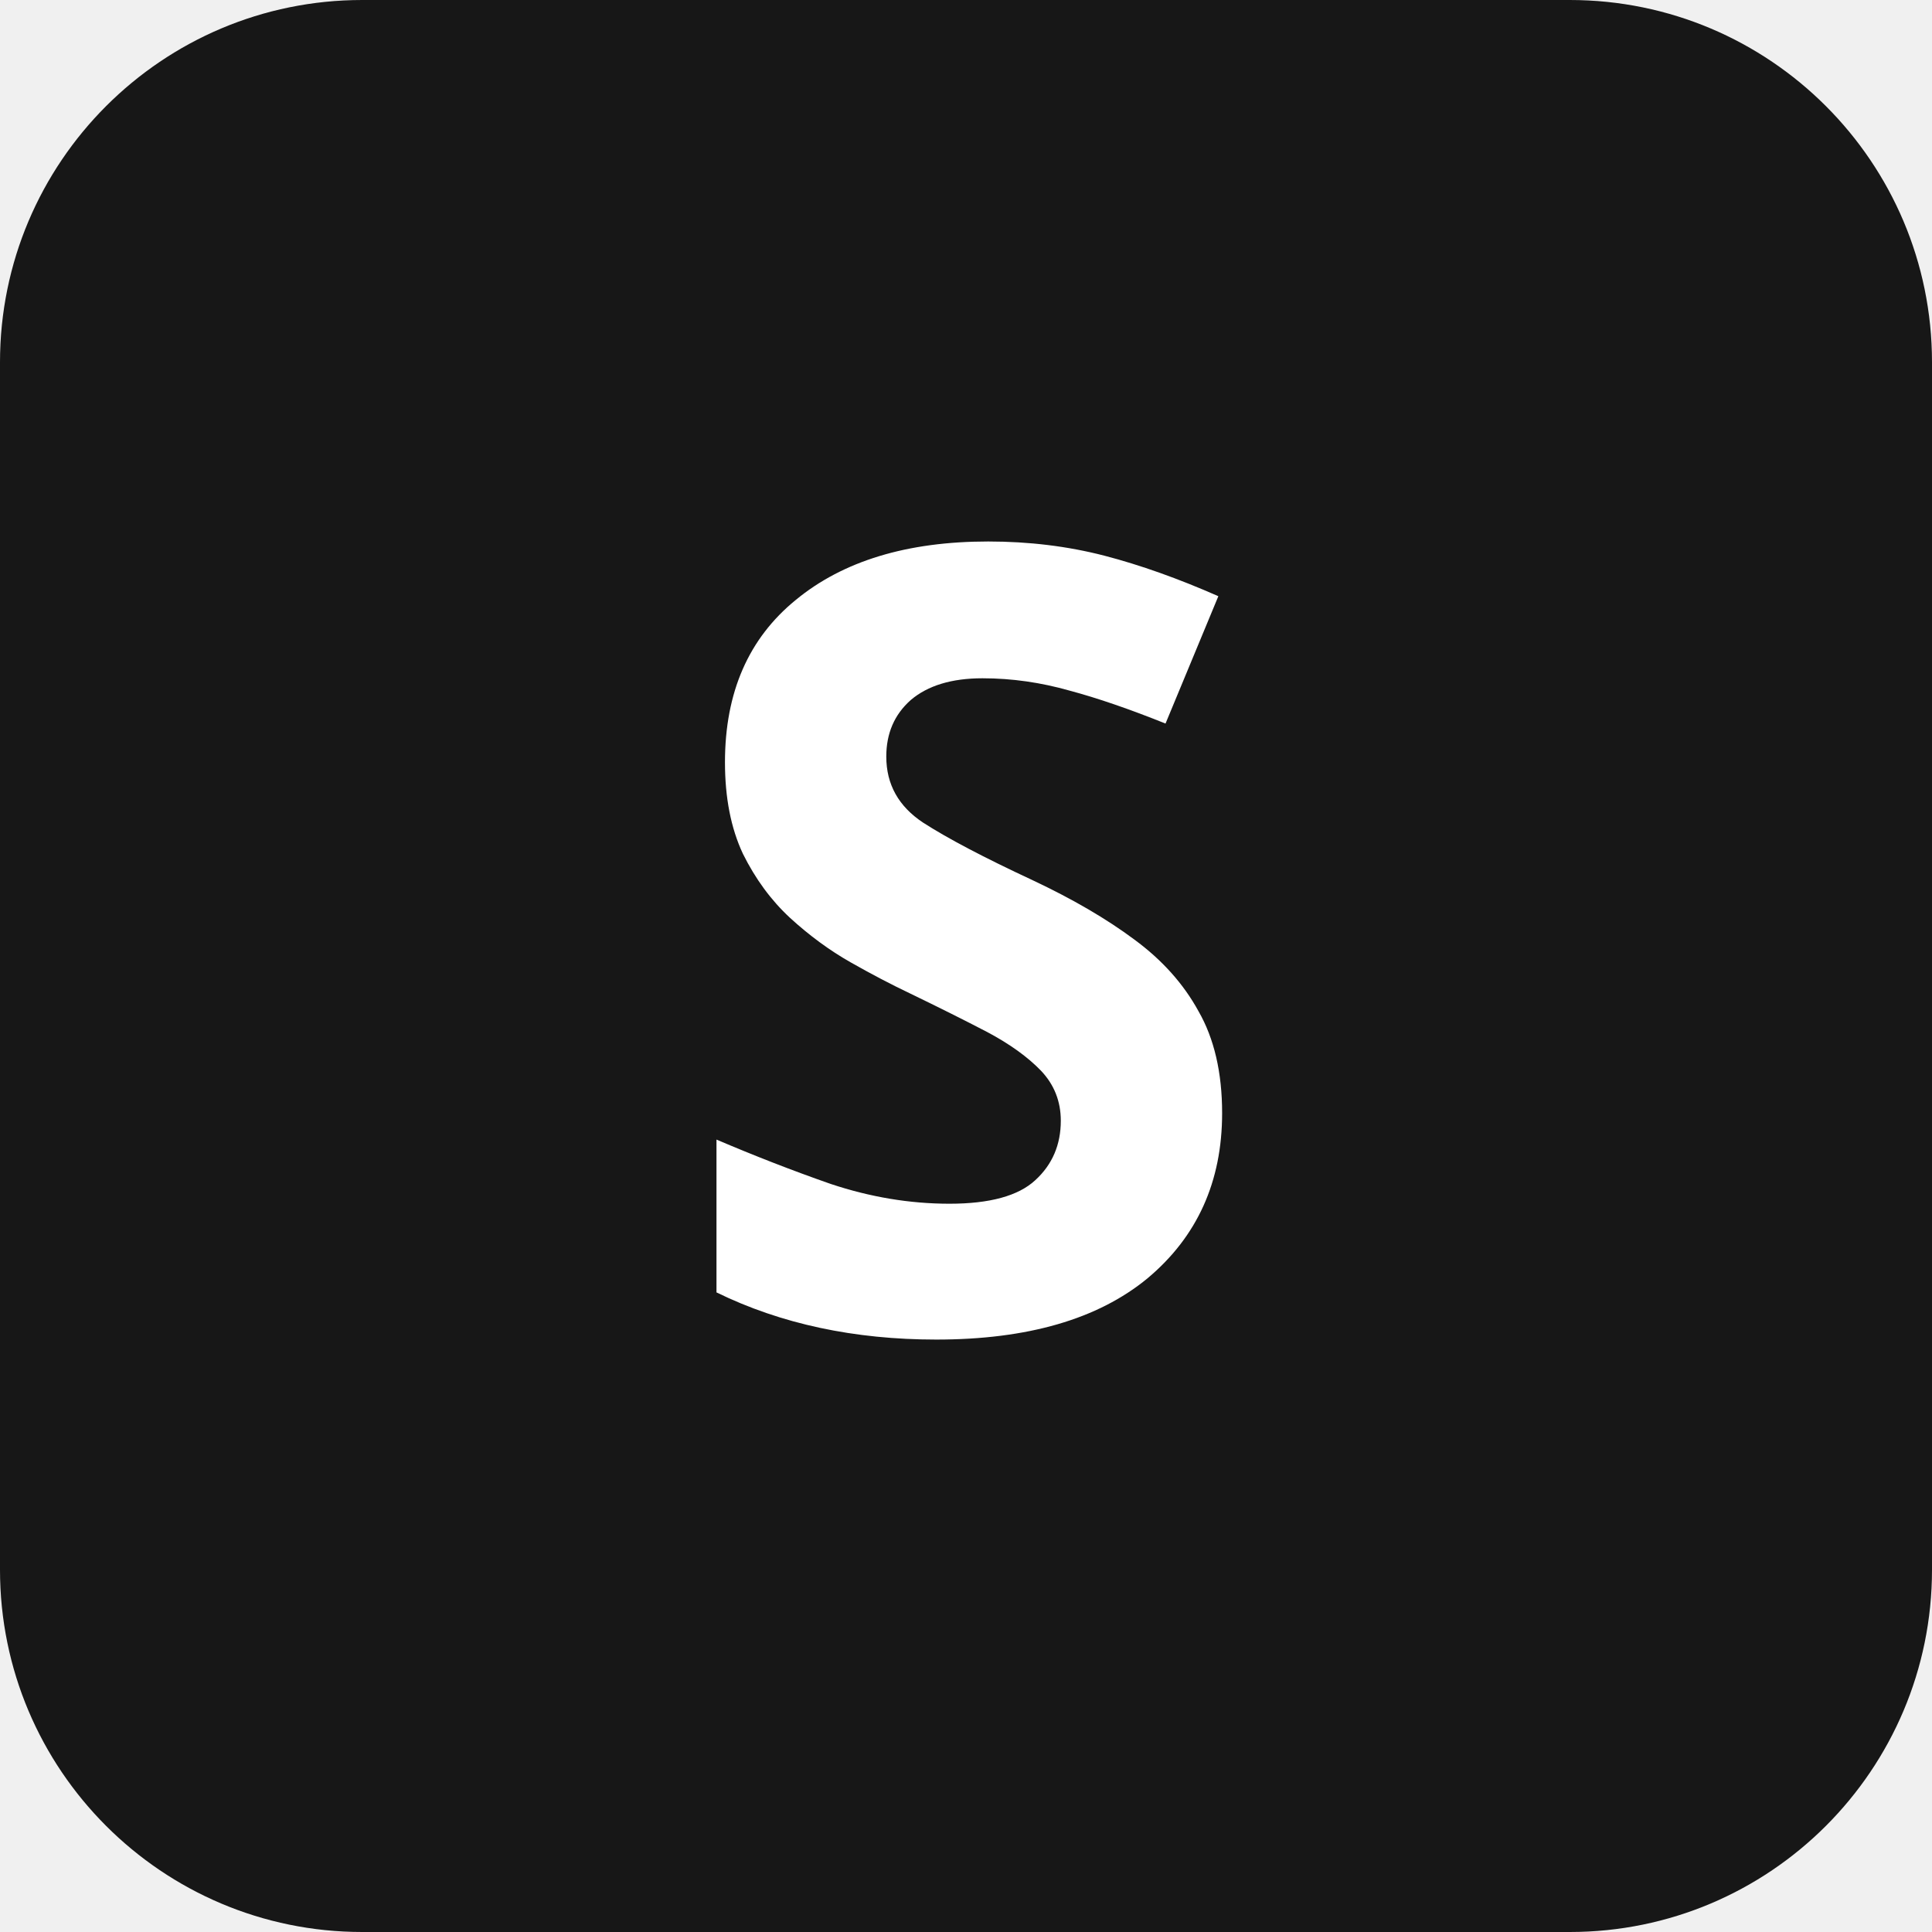
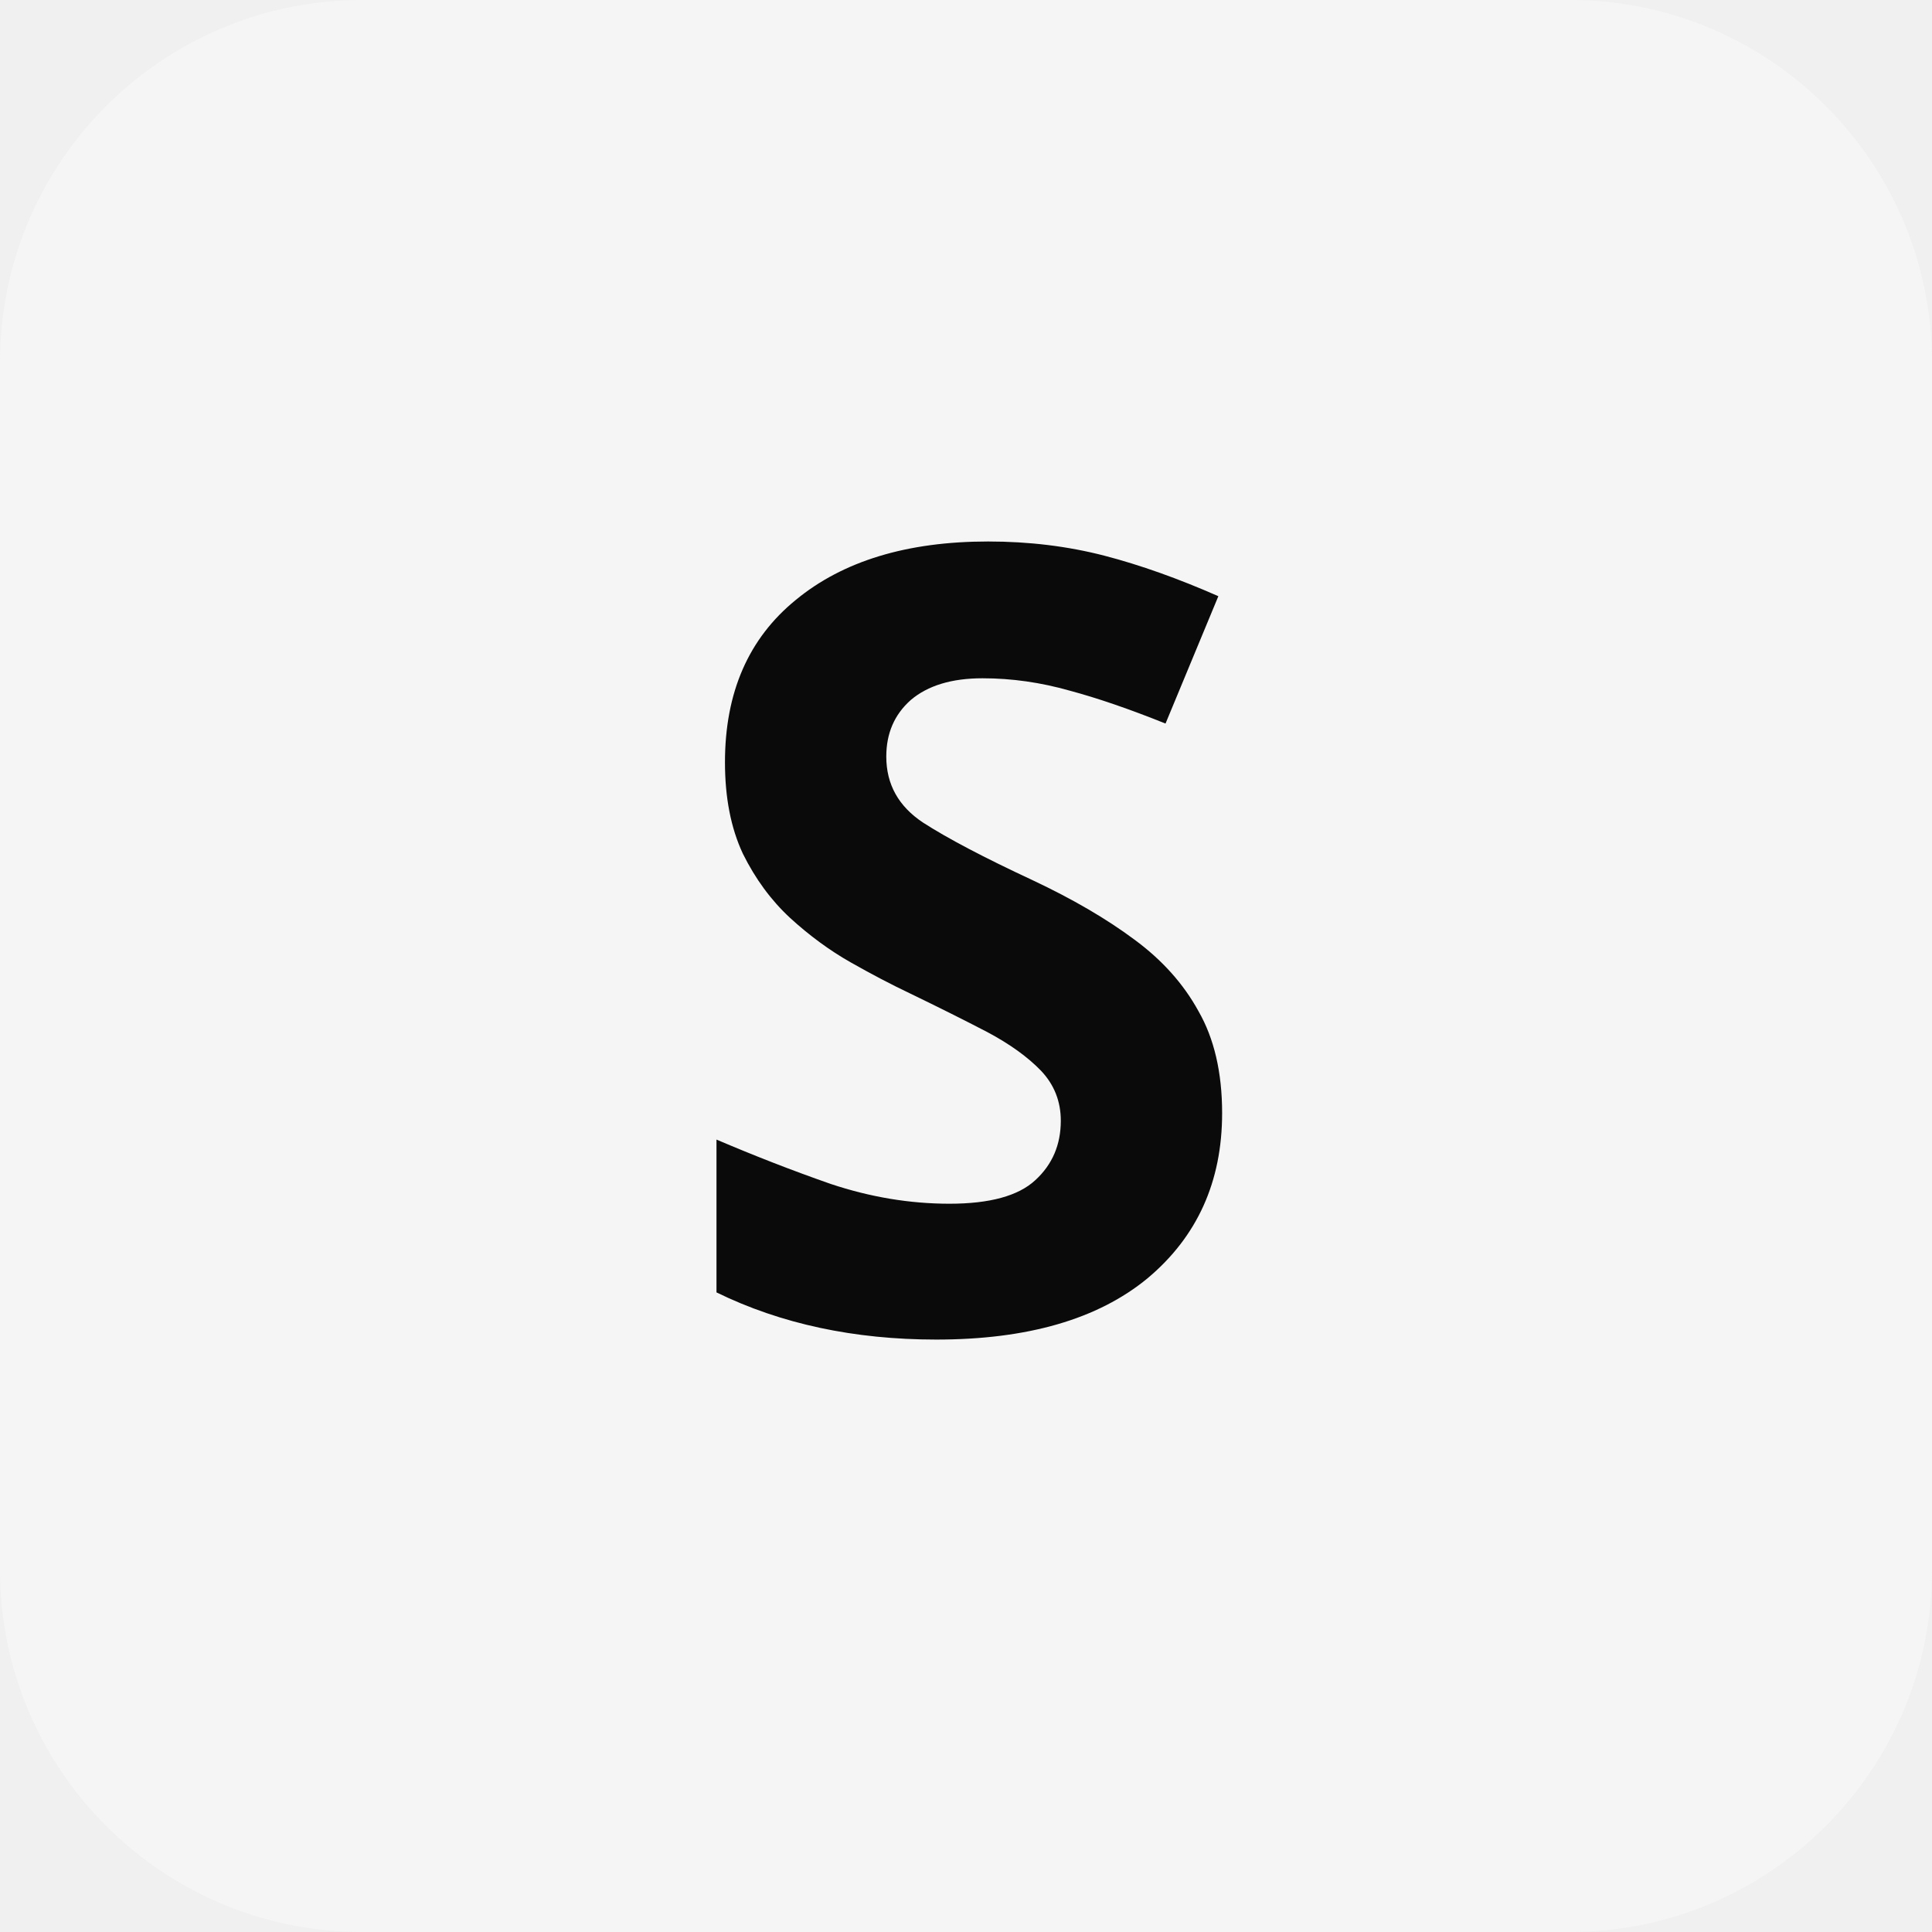
<svg xmlns="http://www.w3.org/2000/svg" viewBox="0 0 32 32">
-   <rect width="32" height="32" rx="6" fill="#171717" />
-   <text x="16" y="22" font-family="system-ui, sans-serif" font-size="18" font-weight="700" fill="#ffffff" text-anchor="middle">S</text>
+   <rect width="32" height="32" rx="6" fill="#f5f5f5" />
+   <text x="16" y="22" font-family="system-ui, sans-serif" font-size="18" font-weight="700" fill="#0a0a0a" text-anchor="middle">S</text>
</svg>
